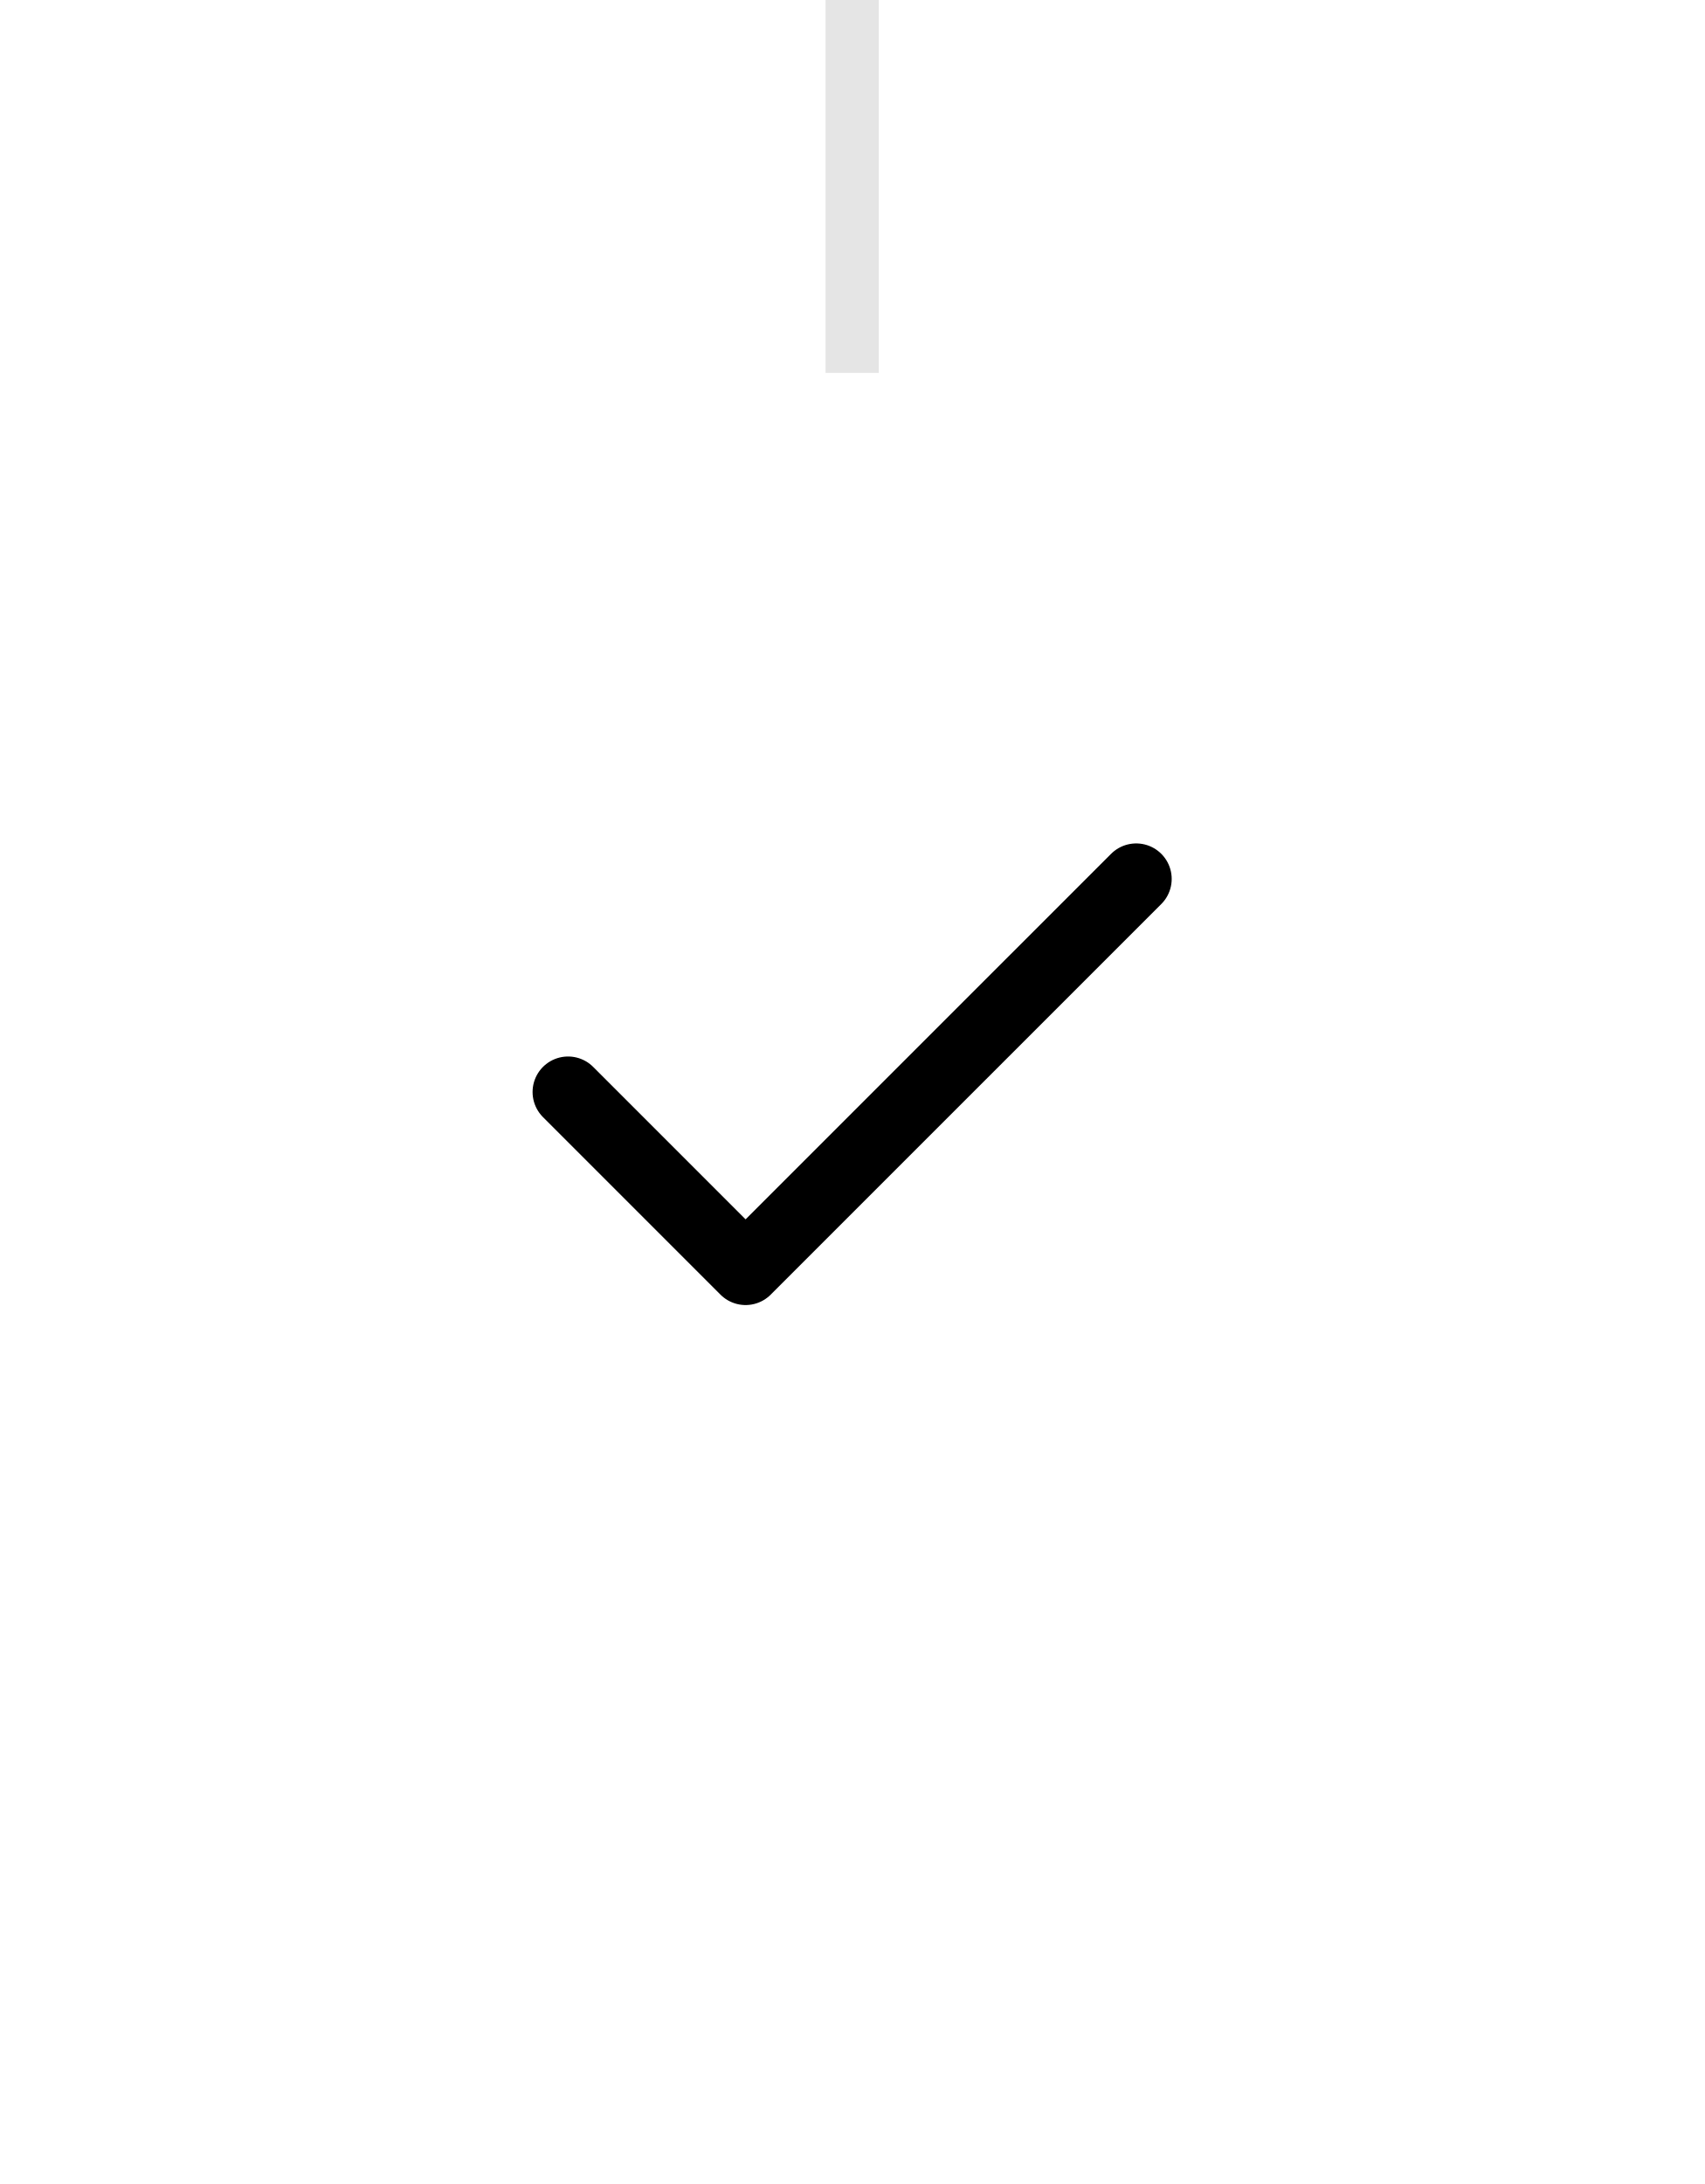
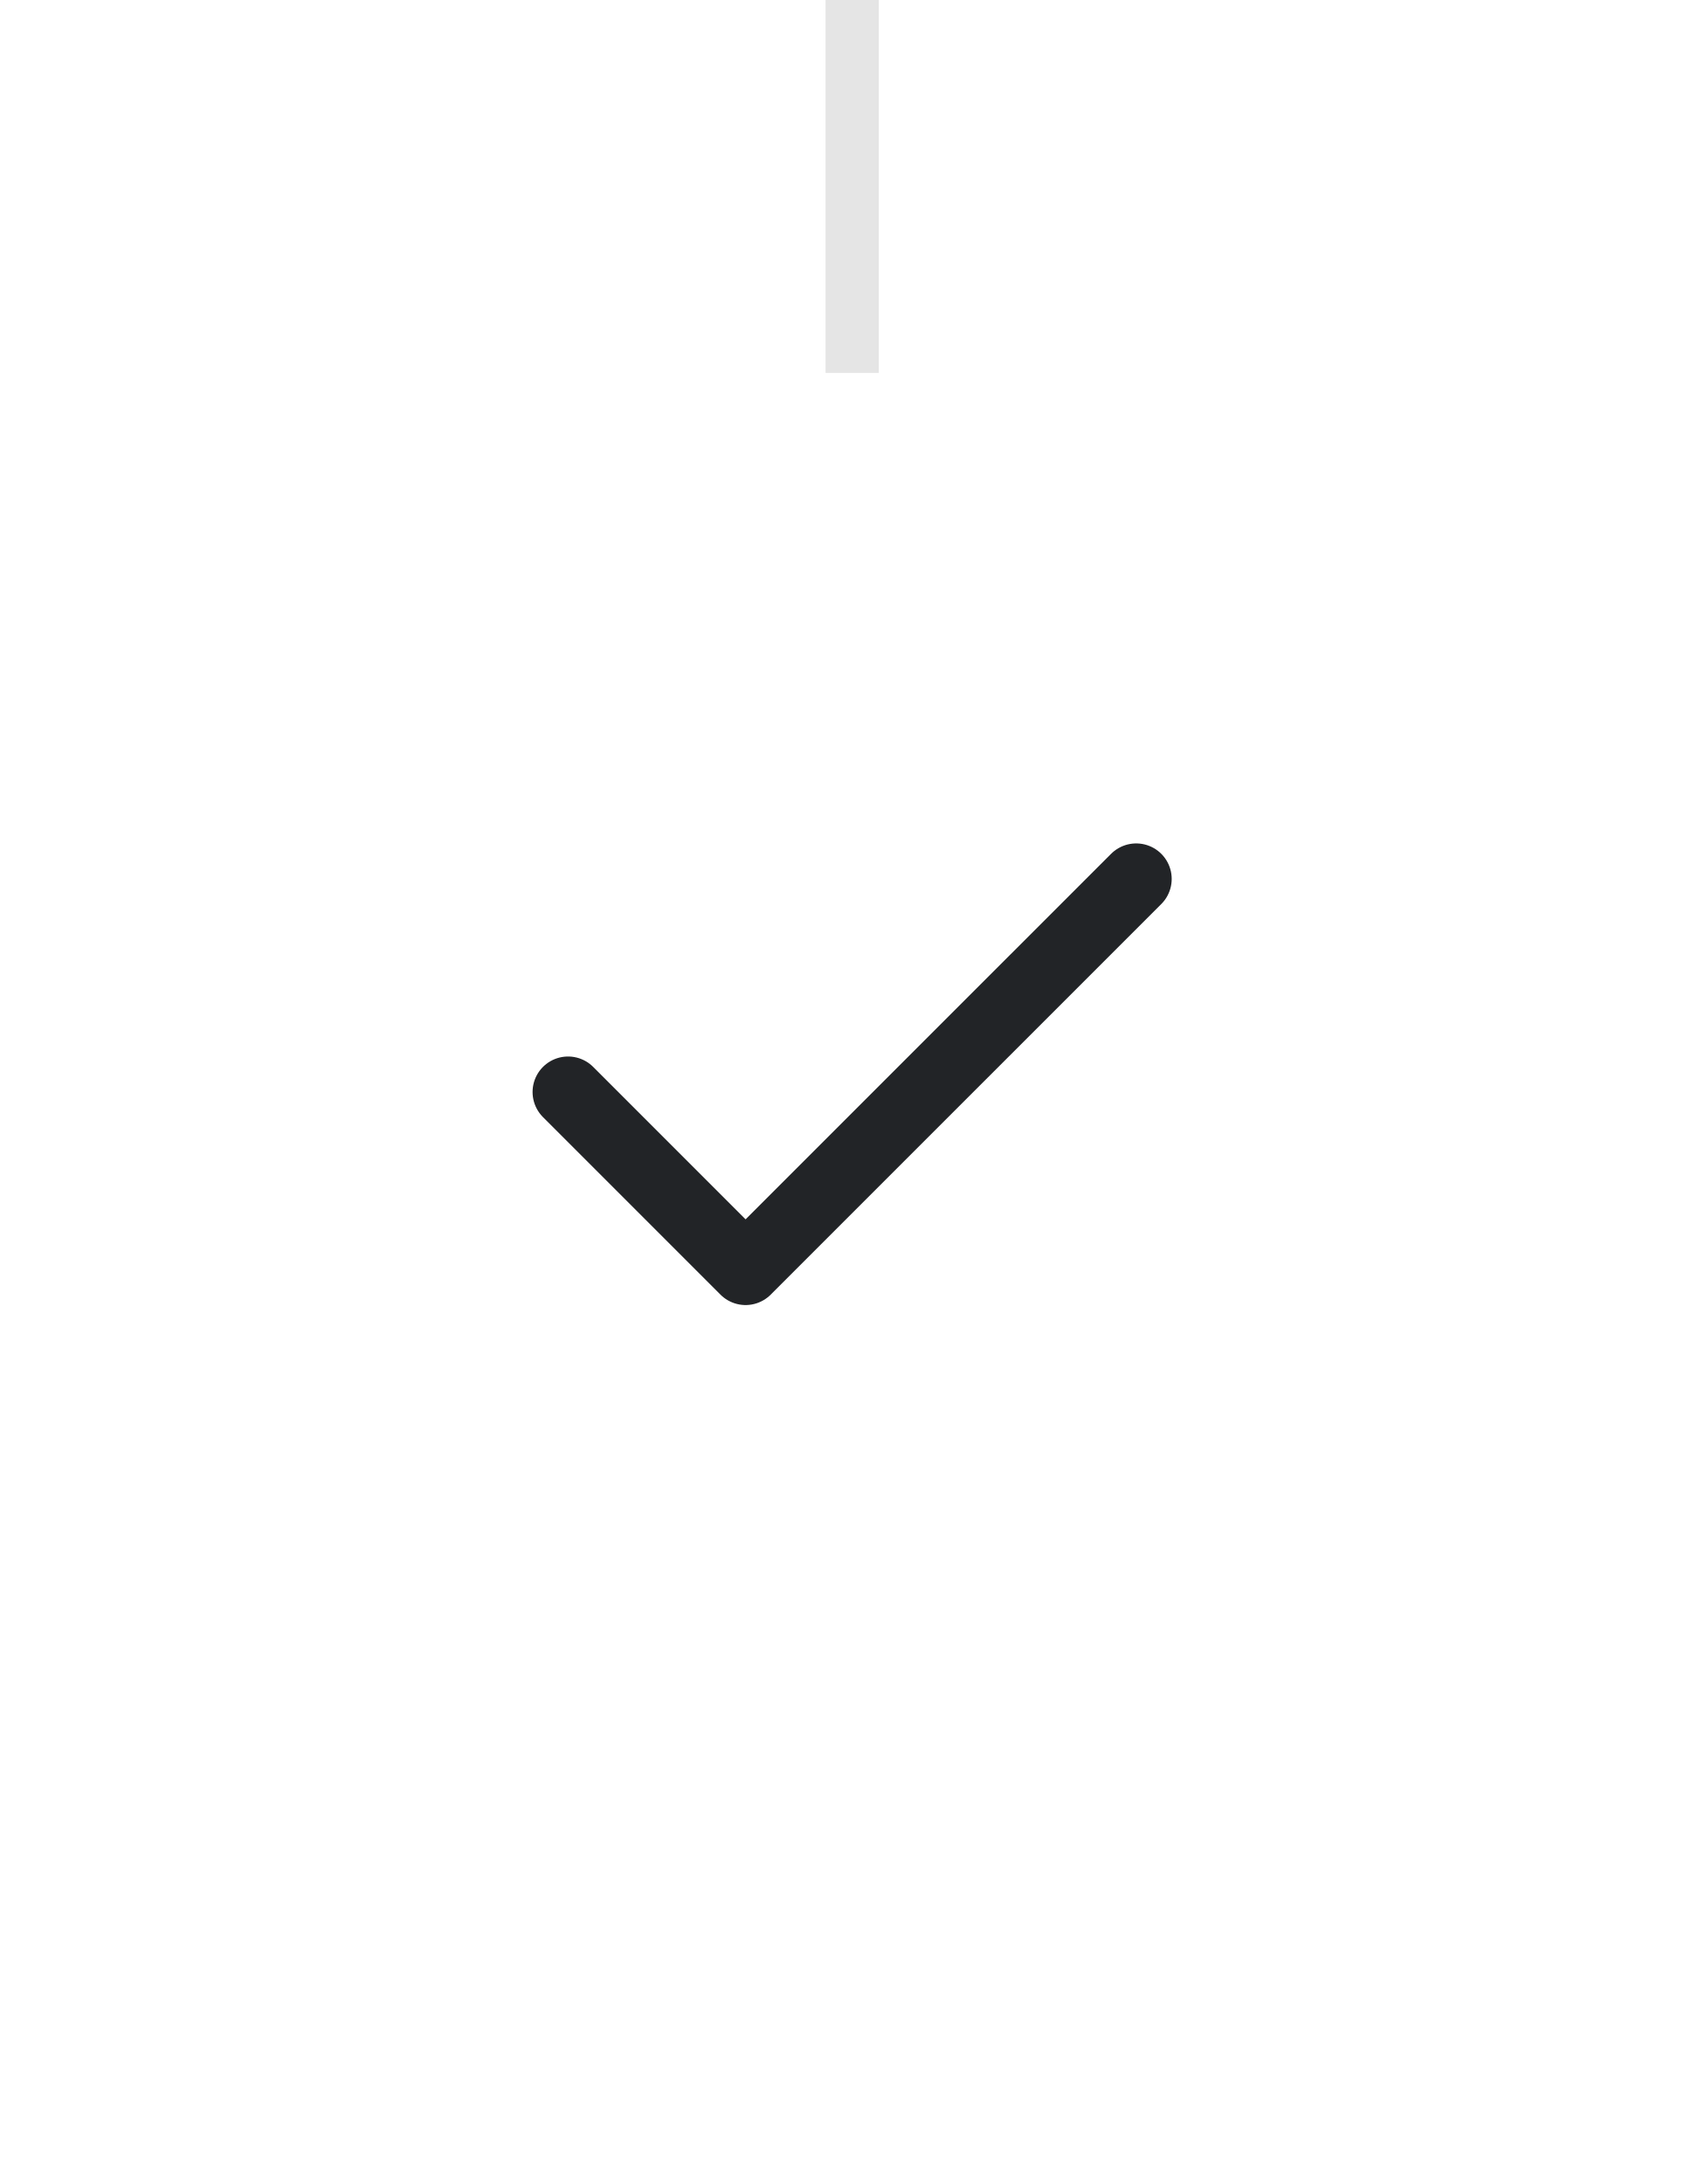
<svg xmlns="http://www.w3.org/2000/svg" width="32" height="41" viewBox="0 0 32 41" fill="none">
  <path d="M16 0.5V6.5" stroke="#E5E5E5" stroke-linecap="square" />
-   <path d="M21.333 16.5L13.999 23.833L10.666 20.5" stroke="black" stroke-width="1.333" stroke-linecap="round" stroke-linejoin="round" />
+   <path d="M21.333 16.5L13.999 23.833L10.666 20.5" stroke="#222427" stroke-width="1.333" stroke-linecap="round" stroke-linejoin="round" />
</svg>
